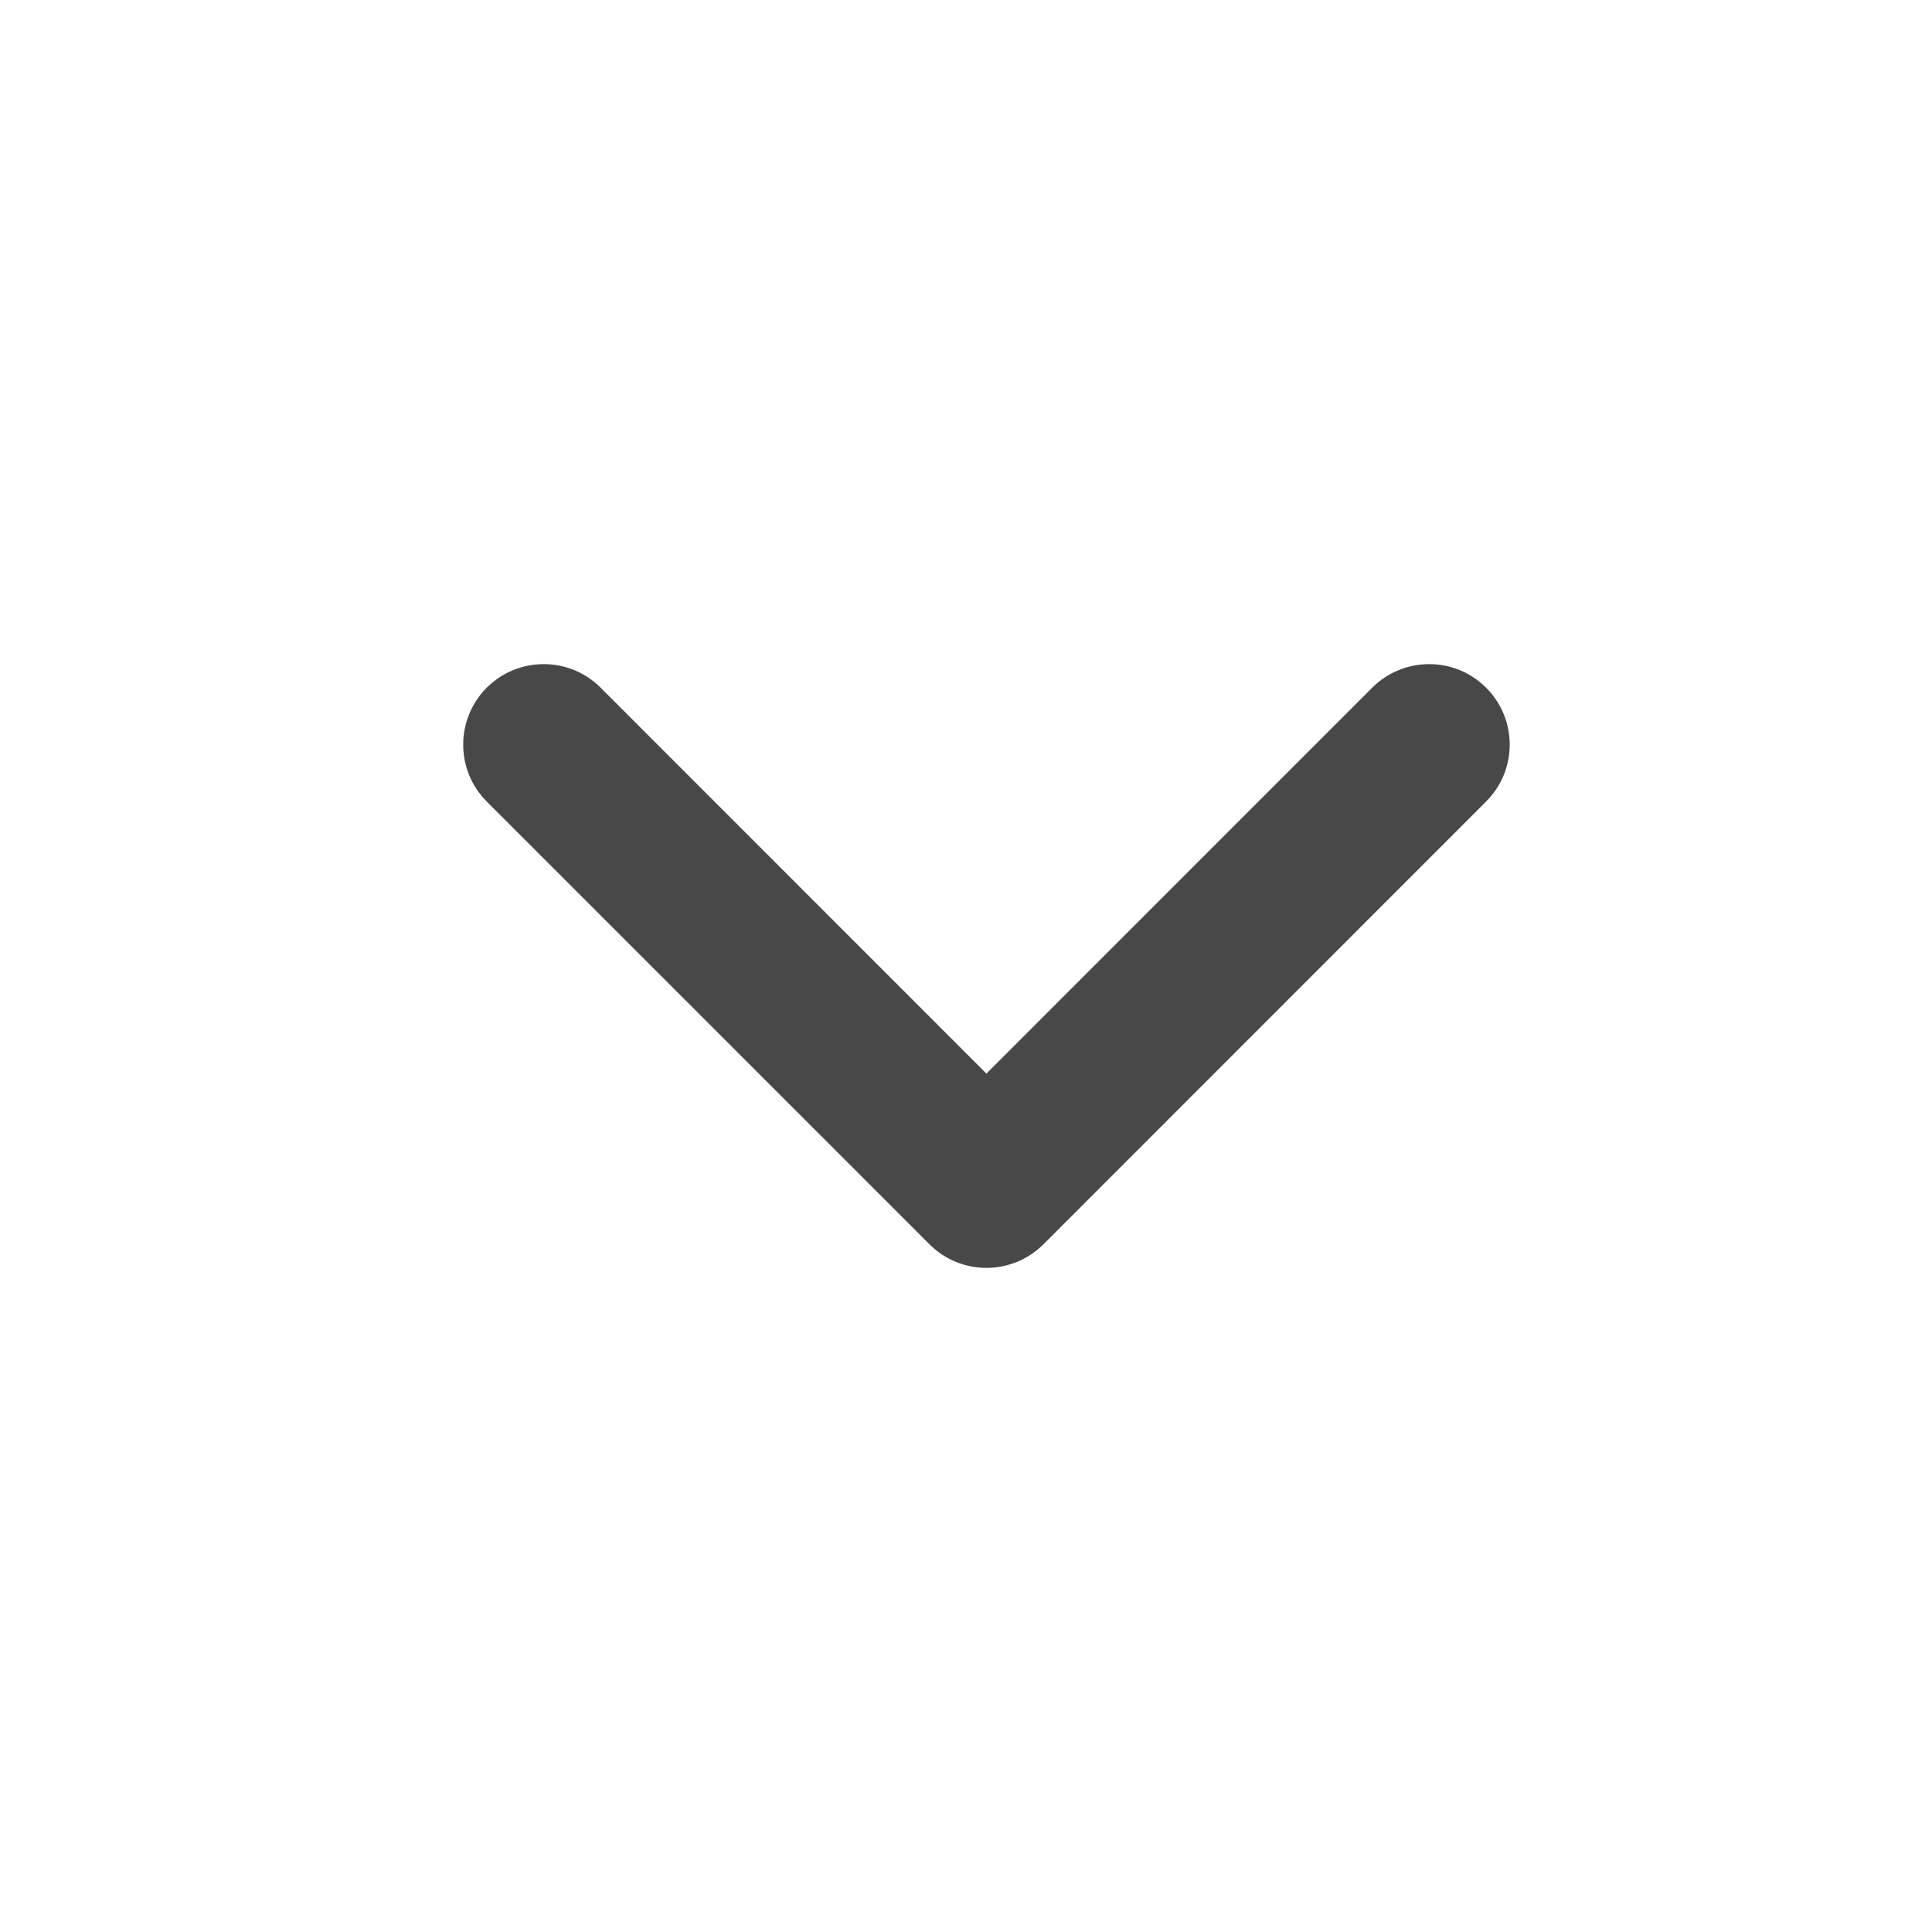
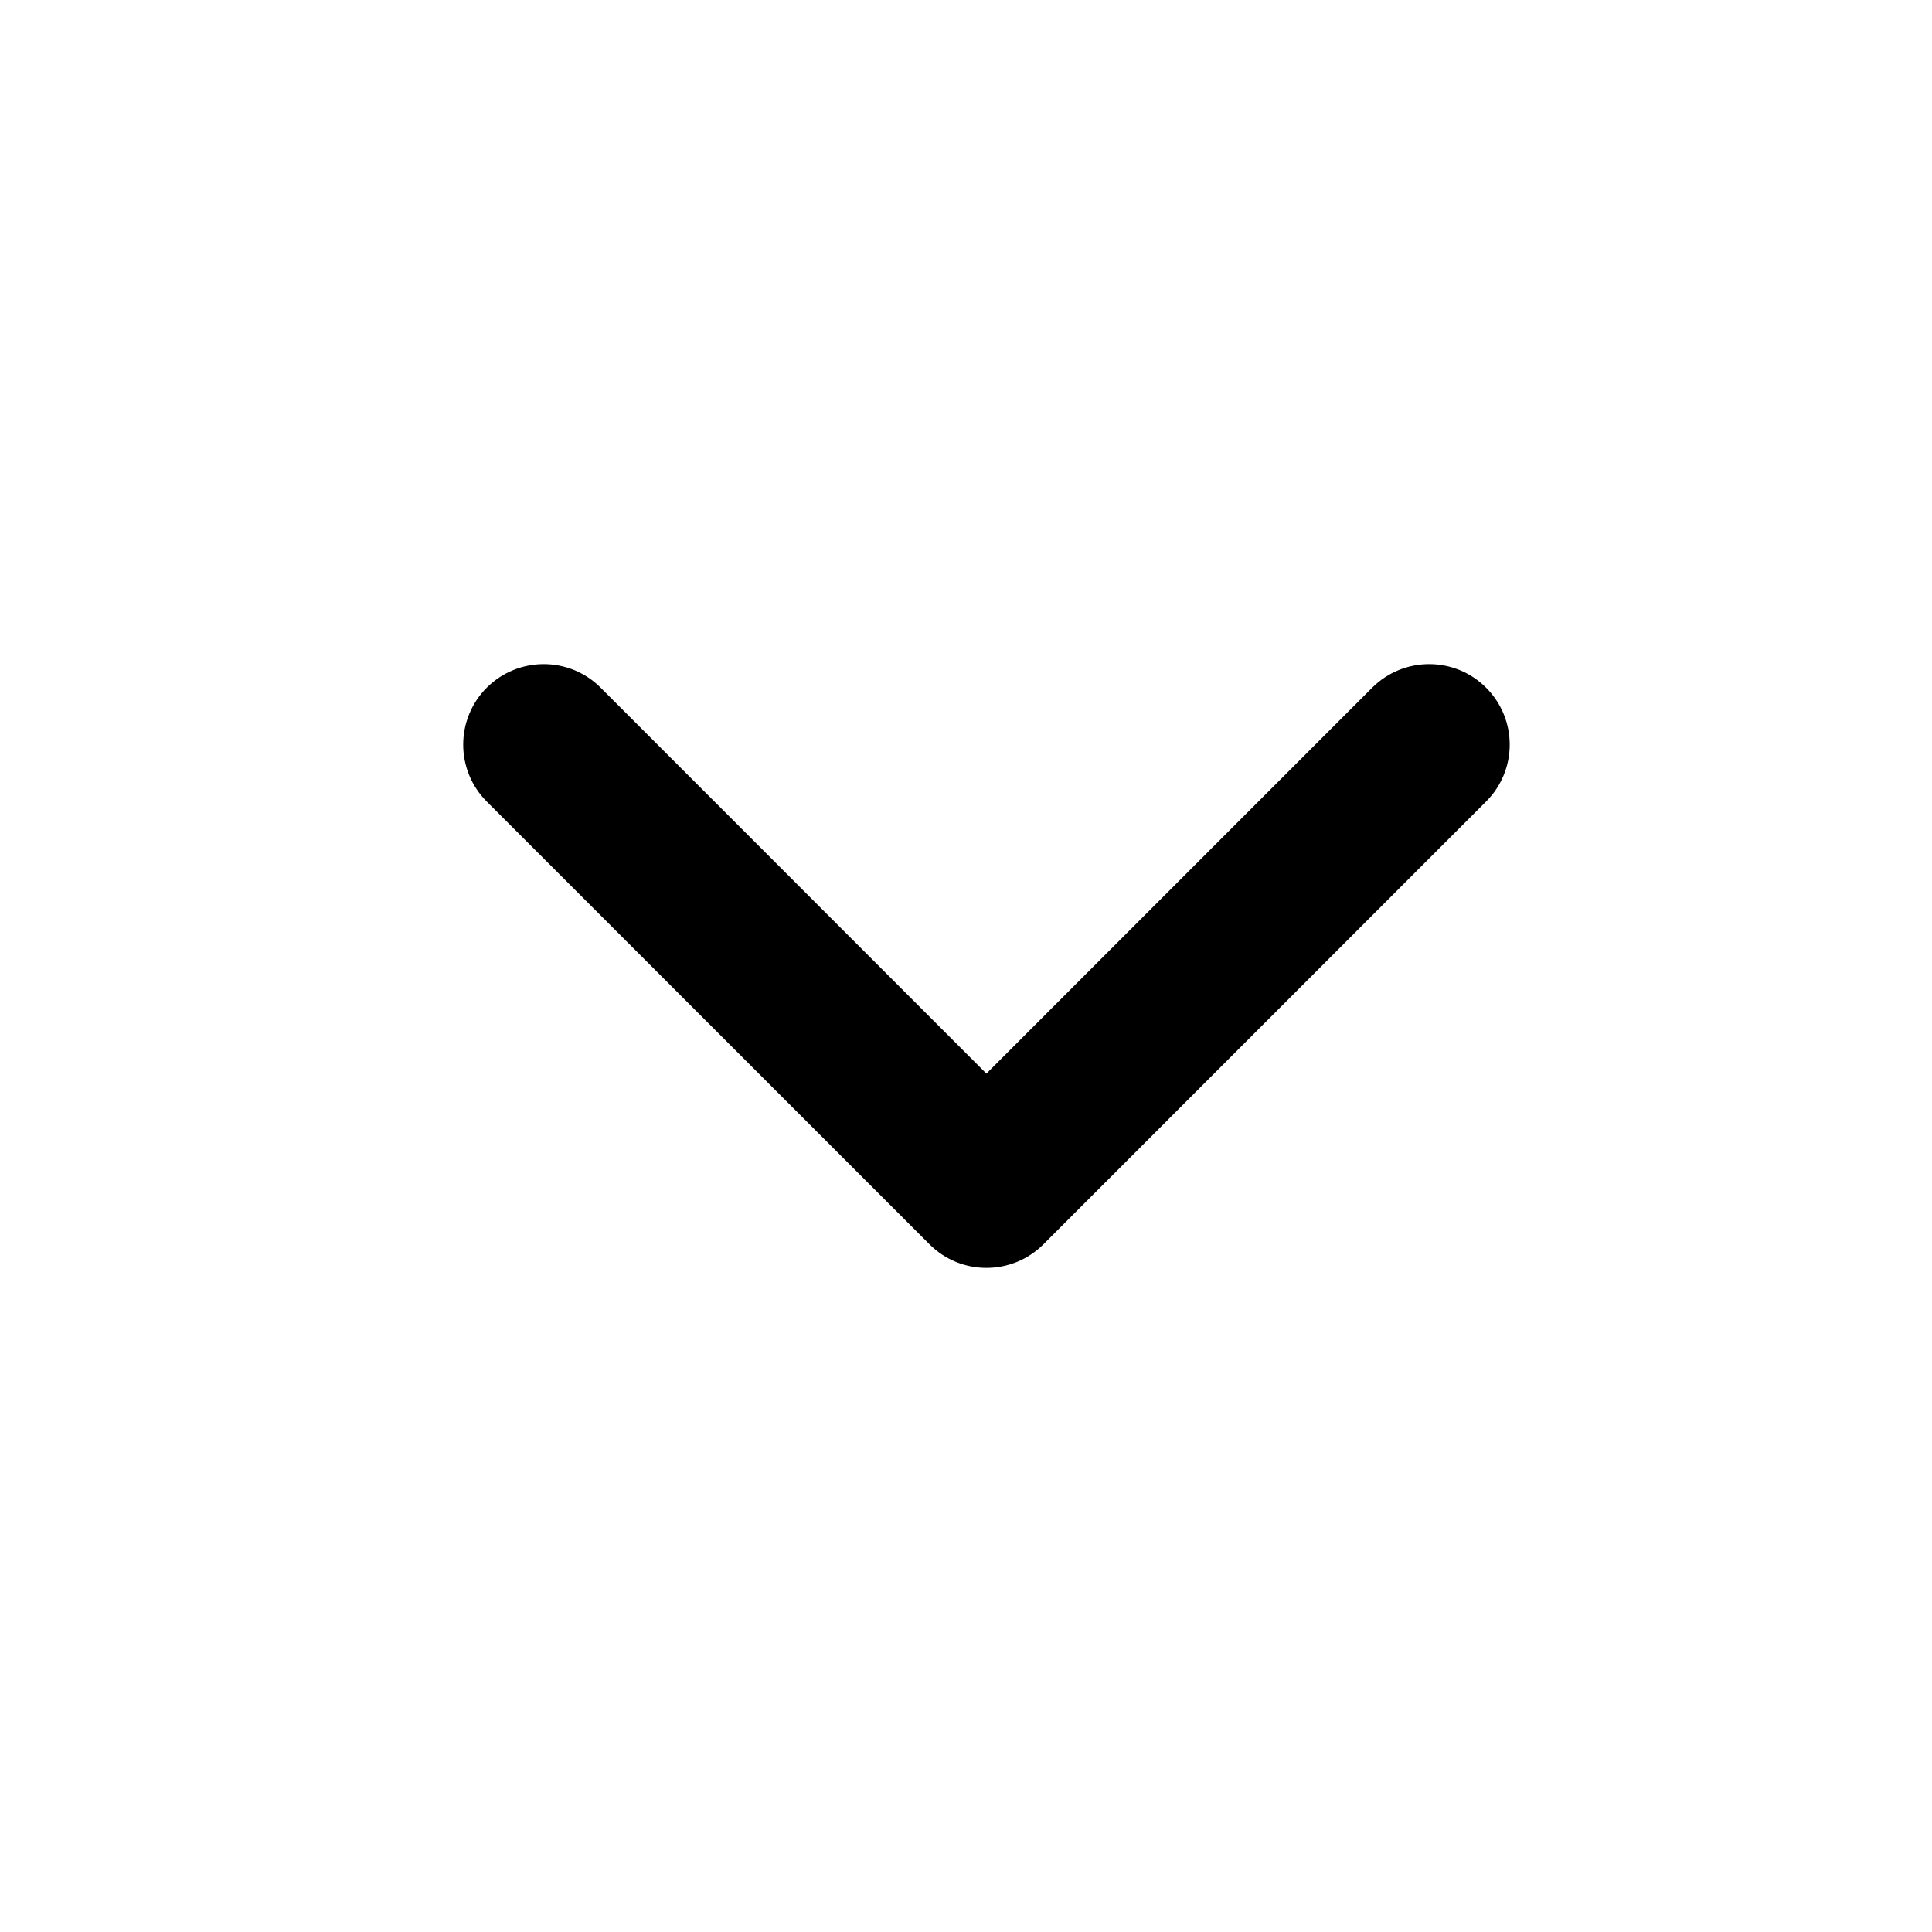
<svg xmlns="http://www.w3.org/2000/svg" width="24" height="24" viewBox="0 0 16 16" fill="none">
-   <path fill-rule="evenodd" clip-rule="evenodd" d="M4.031 5.695C4.292 5.435 4.714 5.435 4.974 5.695L8.169 8.891L11.364 5.695C11.625 5.435 12.047 5.435 12.307 5.695C12.568 5.956 12.568 6.378 12.307 6.638L8.641 10.305C8.38 10.565 7.958 10.565 7.698 10.305L4.031 6.638C3.771 6.378 3.771 5.956 4.031 5.695Z" fill="#484848" />
+   <path fill-rule="evenodd" clip-rule="evenodd" d="M4.031 5.695C4.292 5.435 4.714 5.435 4.974 5.695L8.169 8.891L11.364 5.695C11.625 5.435 12.047 5.435 12.307 5.695C12.568 5.956 12.568 6.378 12.307 6.638L8.641 10.305C8.38 10.565 7.958 10.565 7.698 10.305L4.031 6.638C3.771 6.378 3.771 5.956 4.031 5.695Z" fill="currentColor" />
</svg>
